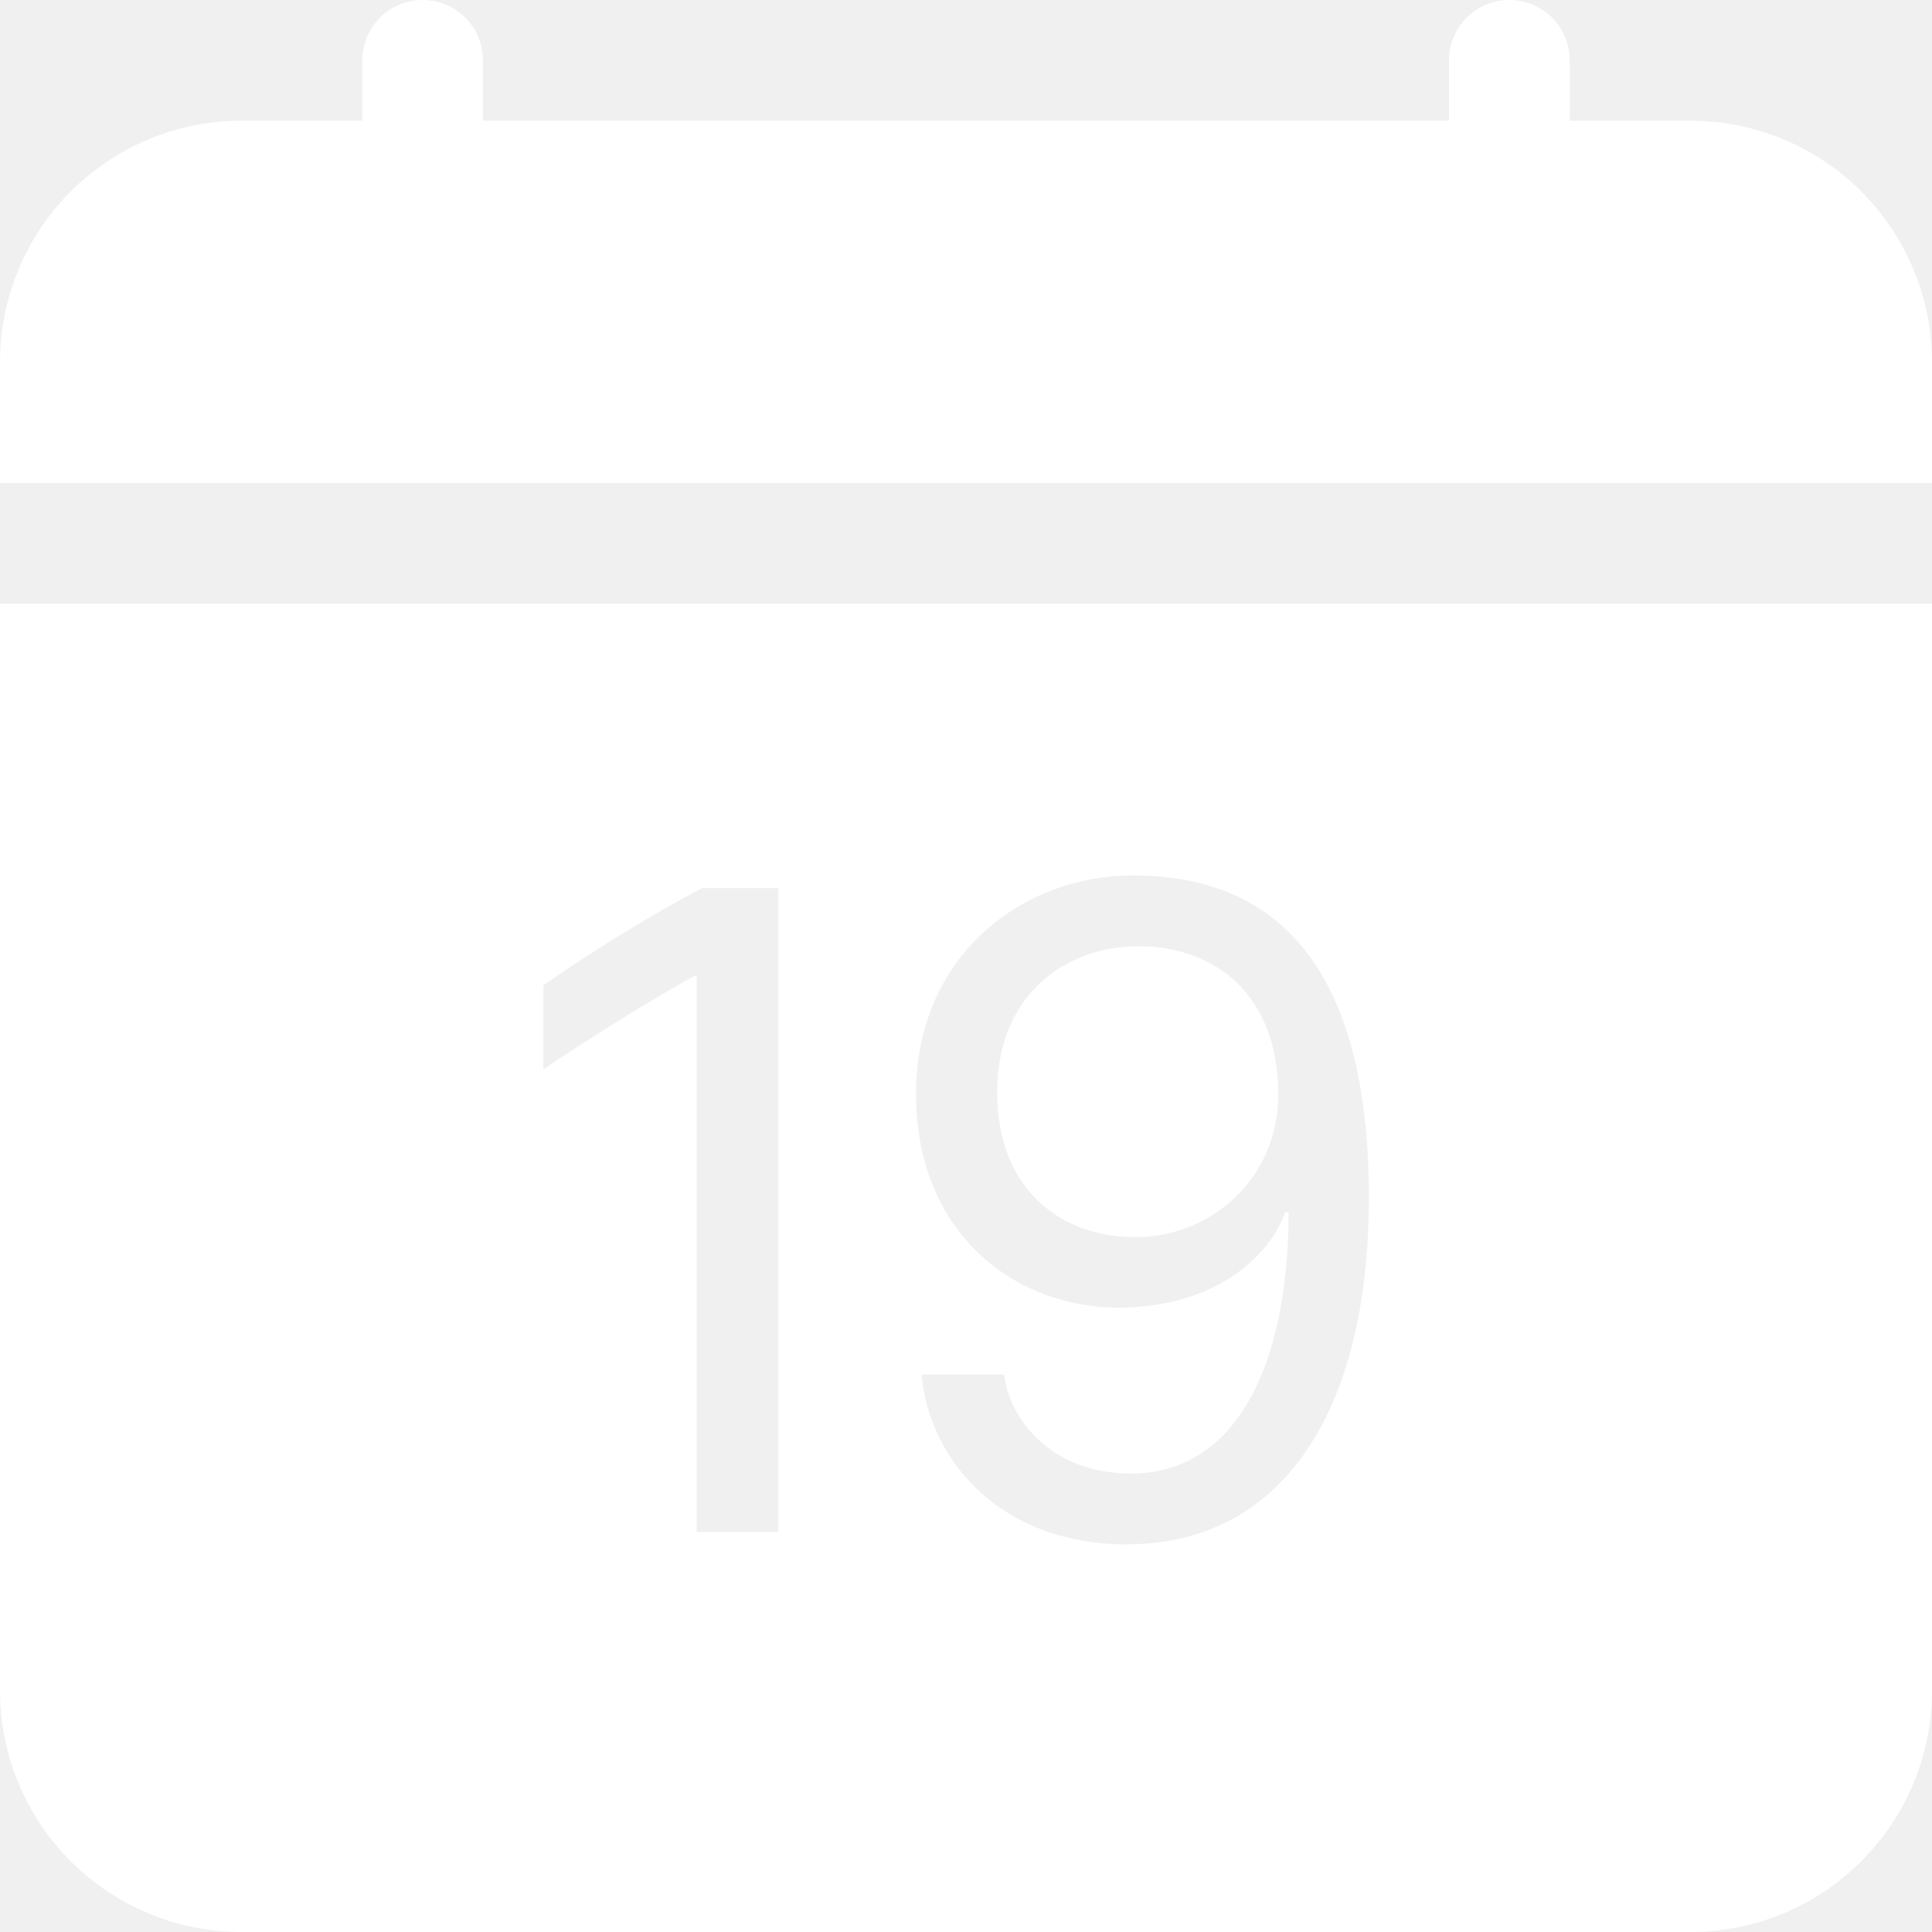
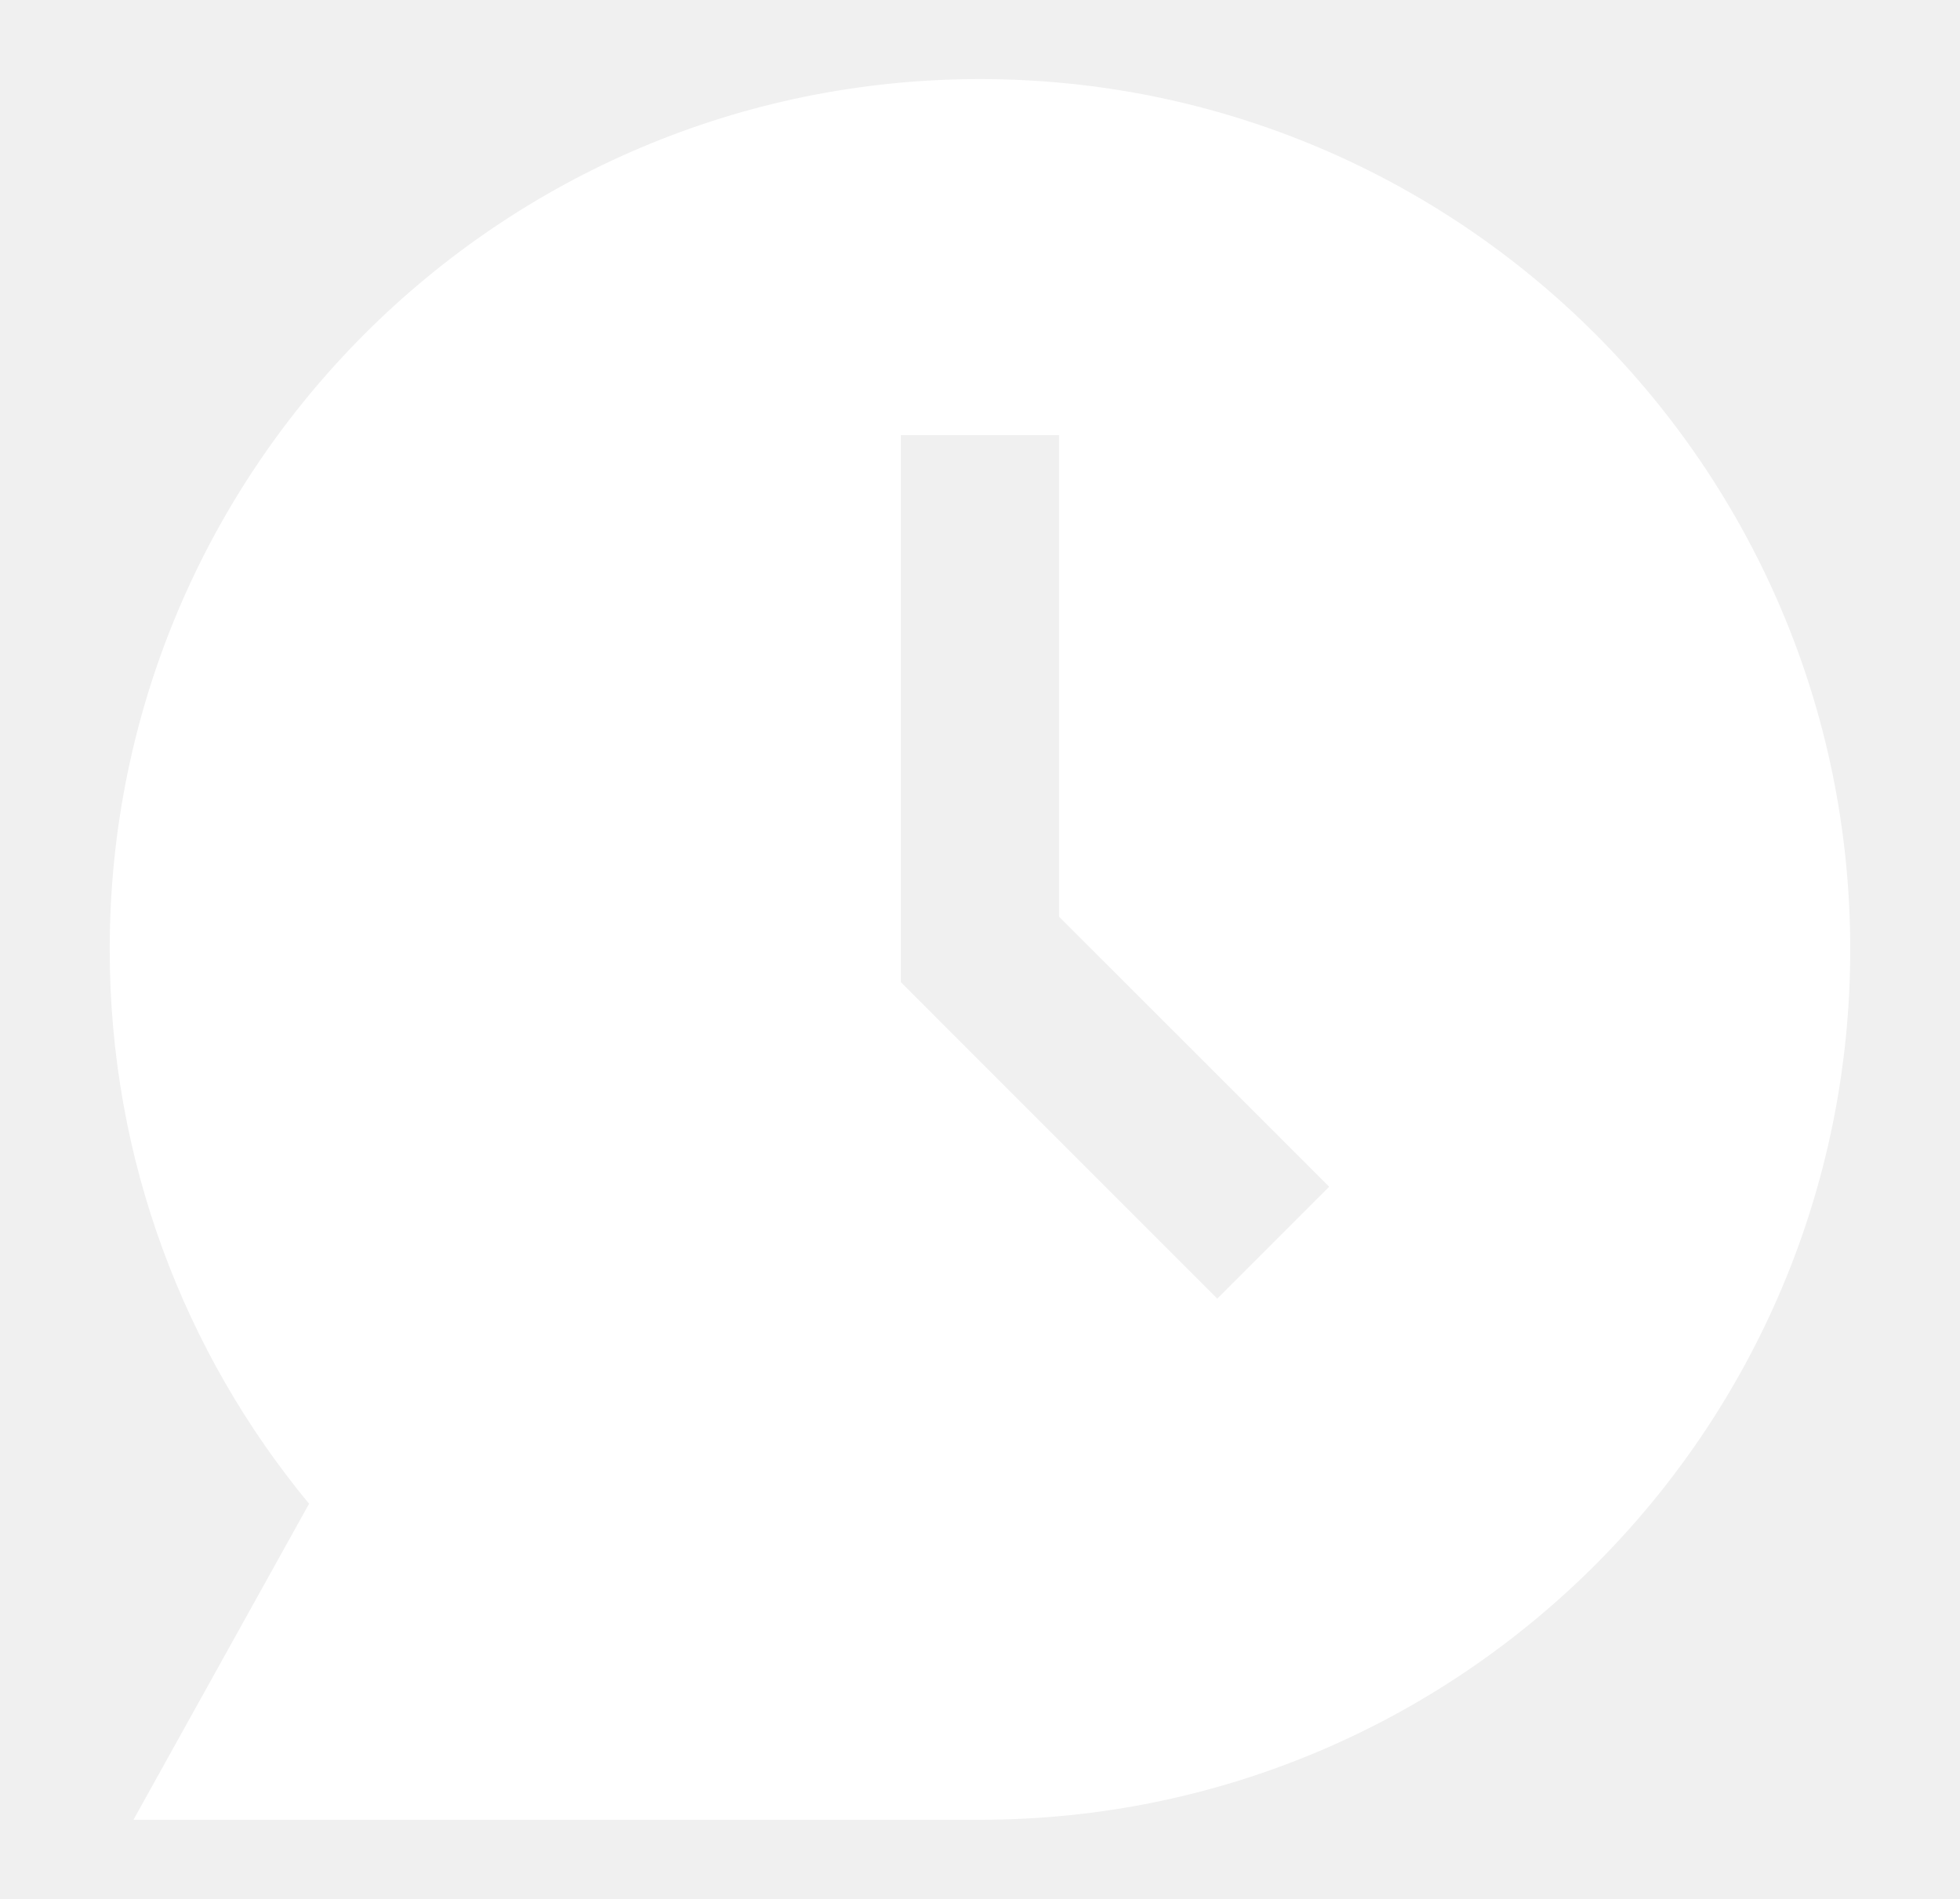
- <svg xmlns="http://www.w3.org/2000/svg" width="29" height="29" viewBox="0 0 29 29" fill="none">
-   <path d="M7.25 0.906C7.25 0.666 7.155 0.435 6.985 0.265C6.815 0.095 6.584 0 6.344 0C6.103 0 5.873 0.095 5.703 0.265C5.533 0.435 5.438 0.666 5.438 0.906V1.812H3.625C2.664 1.812 1.742 2.194 1.062 2.874C0.382 3.554 0 4.476 0 5.438L0 7.25H29V5.438C29 4.476 28.618 3.554 27.938 2.874C27.258 2.194 26.336 1.812 25.375 1.812H23.562V0.906C23.562 0.666 23.467 0.435 23.297 0.265C23.127 0.095 22.897 0 22.656 0C22.416 0 22.185 0.095 22.015 0.265C21.846 0.435 21.75 0.666 21.75 0.906V1.812H7.25V0.906ZM17.041 18.571C18.174 18.571 19.187 17.694 19.187 16.432C19.187 14.924 18.232 14.203 17.085 14.203C16.023 14.203 14.968 14.904 14.968 16.396C14.968 17.877 15.952 18.571 17.041 18.571Z" fill="white" />
-   <path d="M29 25.375V9.062H0V25.375C0 26.336 0.382 27.258 1.062 27.938C1.742 28.618 2.664 29 3.625 29H25.375C26.336 29 27.258 28.618 27.938 27.938C28.618 27.258 29 26.336 29 25.375ZM16.922 23.182C14.91 23.182 13.92 21.792 13.835 20.632H15.073C15.151 21.302 15.774 22.118 16.978 22.118C18.507 22.118 19.336 20.581 19.343 18.196H19.294C19.017 18.946 18.14 19.628 16.787 19.628C15.243 19.628 13.75 18.522 13.75 16.419C13.75 14.359 15.328 13.141 17.007 13.141C19.131 13.141 20.547 14.471 20.547 17.976C20.547 21.248 19.202 23.18 16.922 23.18V23.182ZM11.683 13.331V22.995H10.458V14.643H10.436C9.911 14.926 8.836 15.586 8.156 16.052V14.79C8.92 14.257 9.715 13.77 10.536 13.331H11.683Z" fill="white" />
+ <svg xmlns="http://www.w3.org/2000/svg" width="32" height="31" viewBox="0 0 32 31" fill="none">
+   <path d="M15.999 1.291C8.152 1.291 1.791 7.652 1.791 15.499C1.791 18.938 3.013 22.092 5.046 24.549L2.179 29.708H15.999C23.846 29.708 30.208 23.346 30.208 15.499C30.208 7.652 23.846 1.291 15.999 1.291ZM17.291 14.965L21.701 19.374L19.874 21.201L14.708 16.034V7.104H17.291V14.965Z" fill="white" />
</svg>
